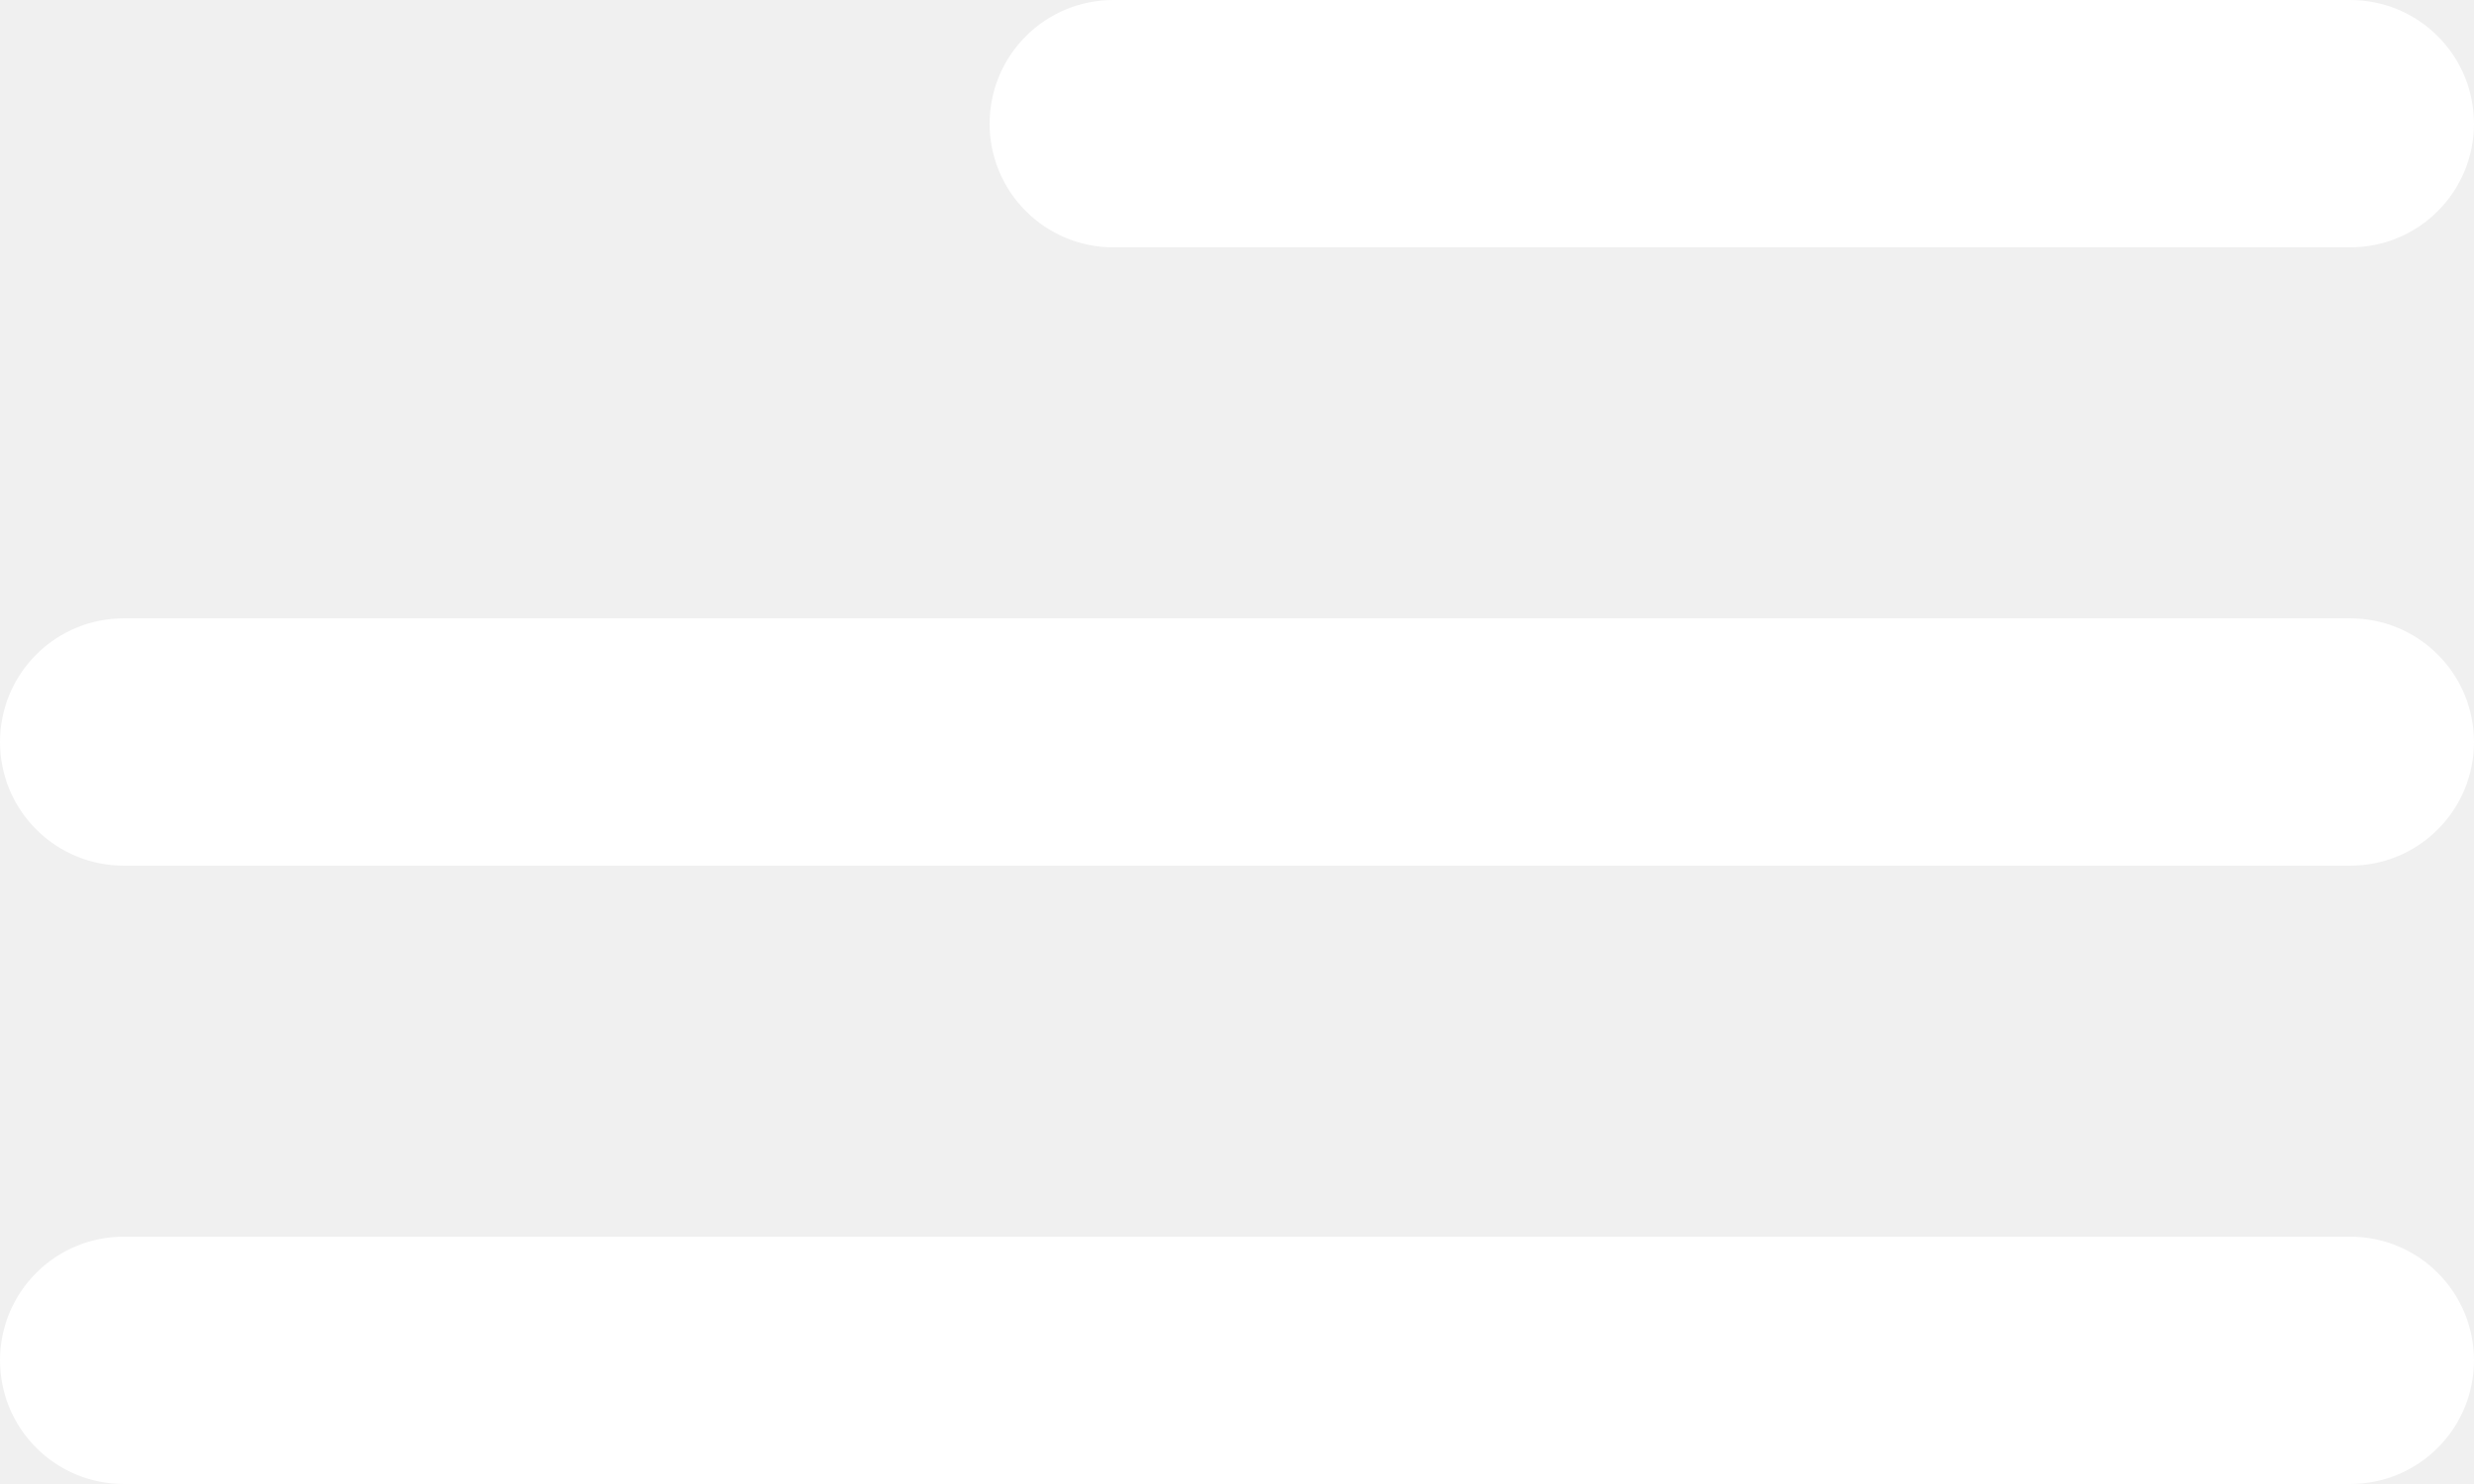
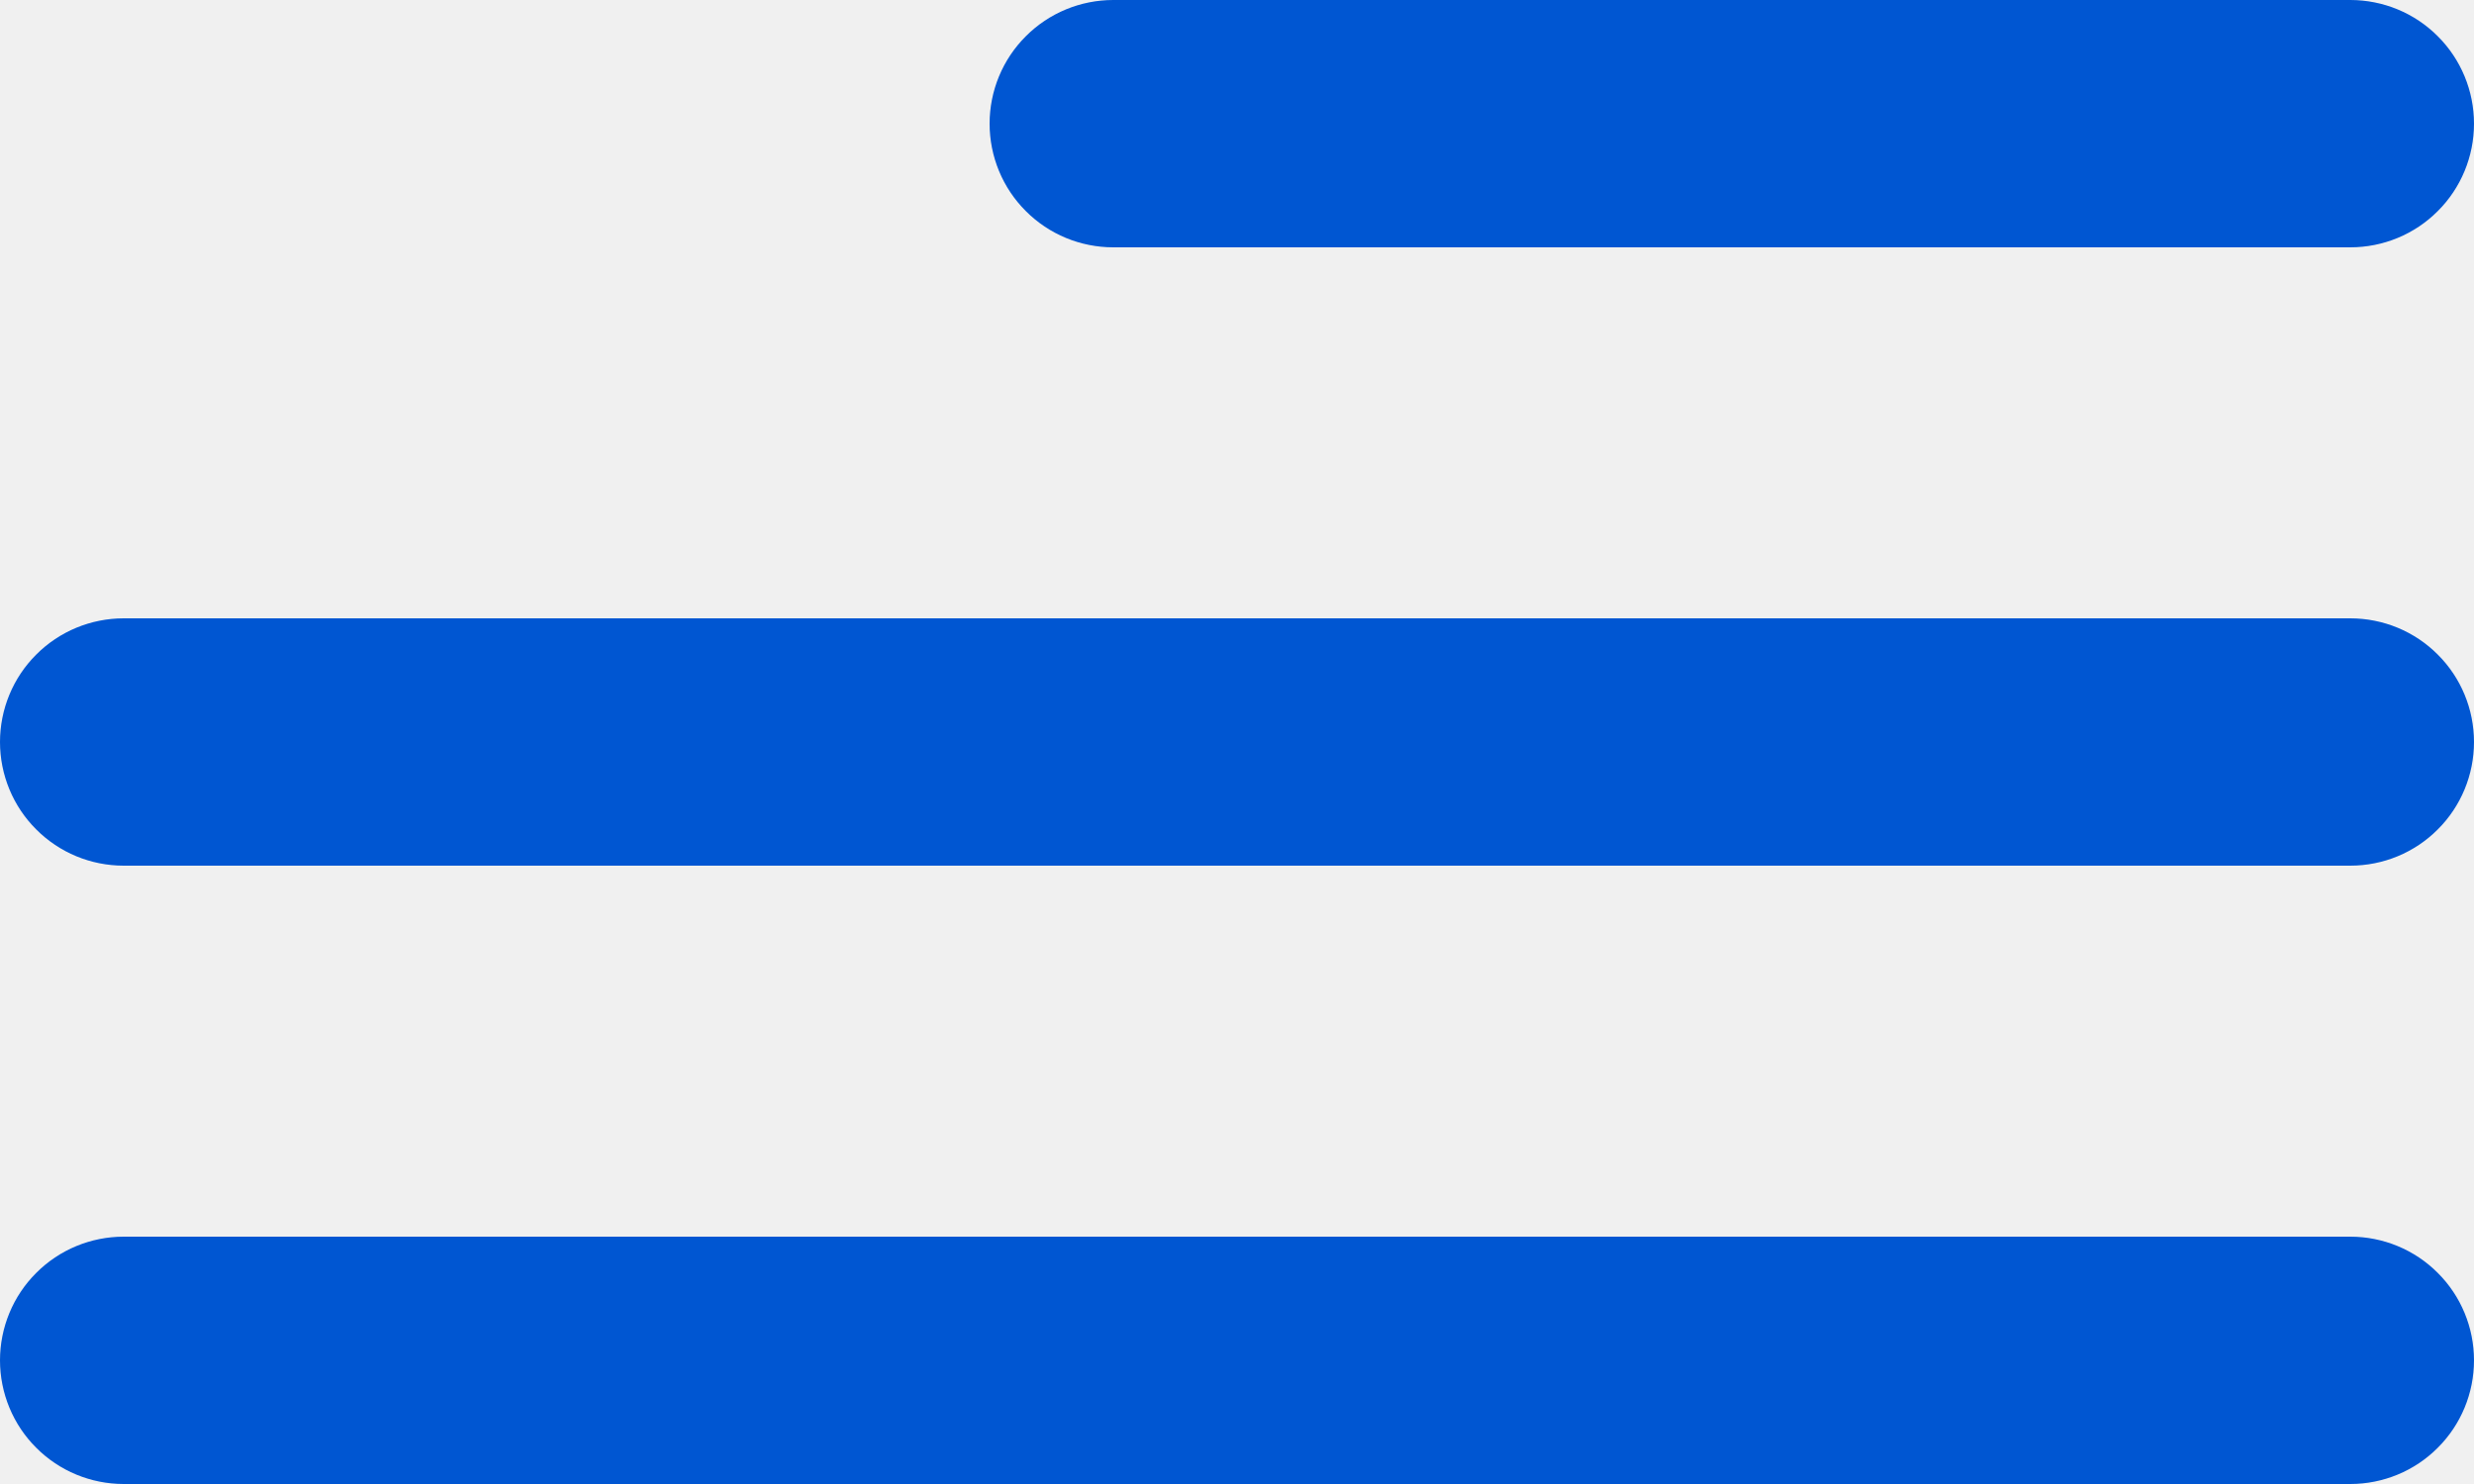
- <svg xmlns="http://www.w3.org/2000/svg" width="20" height="12" viewBox="0 0 20 12" fill="#FFF">
-   <path d="M9 2L19 2C19.265 2 19.52 1.895 19.707 1.707C19.895 1.52 20 1.265 20 1C20 0.735 19.895 0.48 19.707 0.293C19.52 0.105 19.265 0 19 0L9 0C8.735 0 8.48 0.105 8.293 0.293C8.105 0.48 8 0.735 8 1C8 1.265 8.105 1.52 8.293 1.707C8.48 1.895 8.735 2 9 2ZM19 10L1 10C0.735 10 0.48 10.105 0.293 10.293C0.105 10.48 0 10.735 0 11C0 11.265 0.105 11.52 0.293 11.707C0.48 11.895 0.735 12 1 12L19 12C19.265 12 19.52 11.895 19.707 11.707C19.895 11.52 20 11.265 20 11C20 10.735 19.895 10.48 19.707 10.293C19.52 10.105 19.265 10 19 10V10ZM1 7L19 7C19.265 7 19.52 6.895 19.707 6.707C19.895 6.52 20 6.265 20 6C20 5.735 19.895 5.48 19.707 5.293C19.52 5.105 19.265 5 19 5L1 5C0.735 5 0.48 5.105 0.293 5.293C0.105 5.48 0 5.735 0 6C0 6.265 0.105 6.52 0.293 6.707C0.48 6.895 0.735 7 1 7Z" fill="#FFFFFF" />
+ <svg xmlns="http://www.w3.org/2000/svg" width="20" height="12" viewBox="0 0 20 12" fill="#0056d2">
+   <path d="M9 2L19 2C19.265 2 19.52 1.895 19.707 1.707C19.895 1.52 20 1.265 20 1C20 0.735 19.895 0.48 19.707 0.293C19.52 0.105 19.265 0 19 0L9 0C8.735 0 8.48 0.105 8.293 0.293C8.105 0.48 8 0.735 8 1C8 1.265 8.105 1.52 8.293 1.707C8.48 1.895 8.735 2 9 2ZM19 10L1 10C0.735 10 0.48 10.105 0.293 10.293C0.105 10.48 0 10.735 0 11C0 11.265 0.105 11.52 0.293 11.707C0.48 11.895 0.735 12 1 12L19 12C19.265 12 19.52 11.895 19.707 11.707C19.895 11.52 20 11.265 20 11C20 10.735 19.895 10.48 19.707 10.293C19.52 10.105 19.265 10 19 10V10ZM1 7L19 7C19.265 7 19.52 6.895 19.707 6.707C19.895 6.52 20 6.265 20 6C20 5.735 19.895 5.48 19.707 5.293C19.52 5.105 19.265 5 19 5L1 5C0.735 5 0.48 5.105 0.293 5.293C0.105 5.48 0 5.735 0 6C0 6.265 0.105 6.52 0.293 6.707C0.48 6.895 0.735 7 1 7Z" fill="#0056d2" />
</svg>
